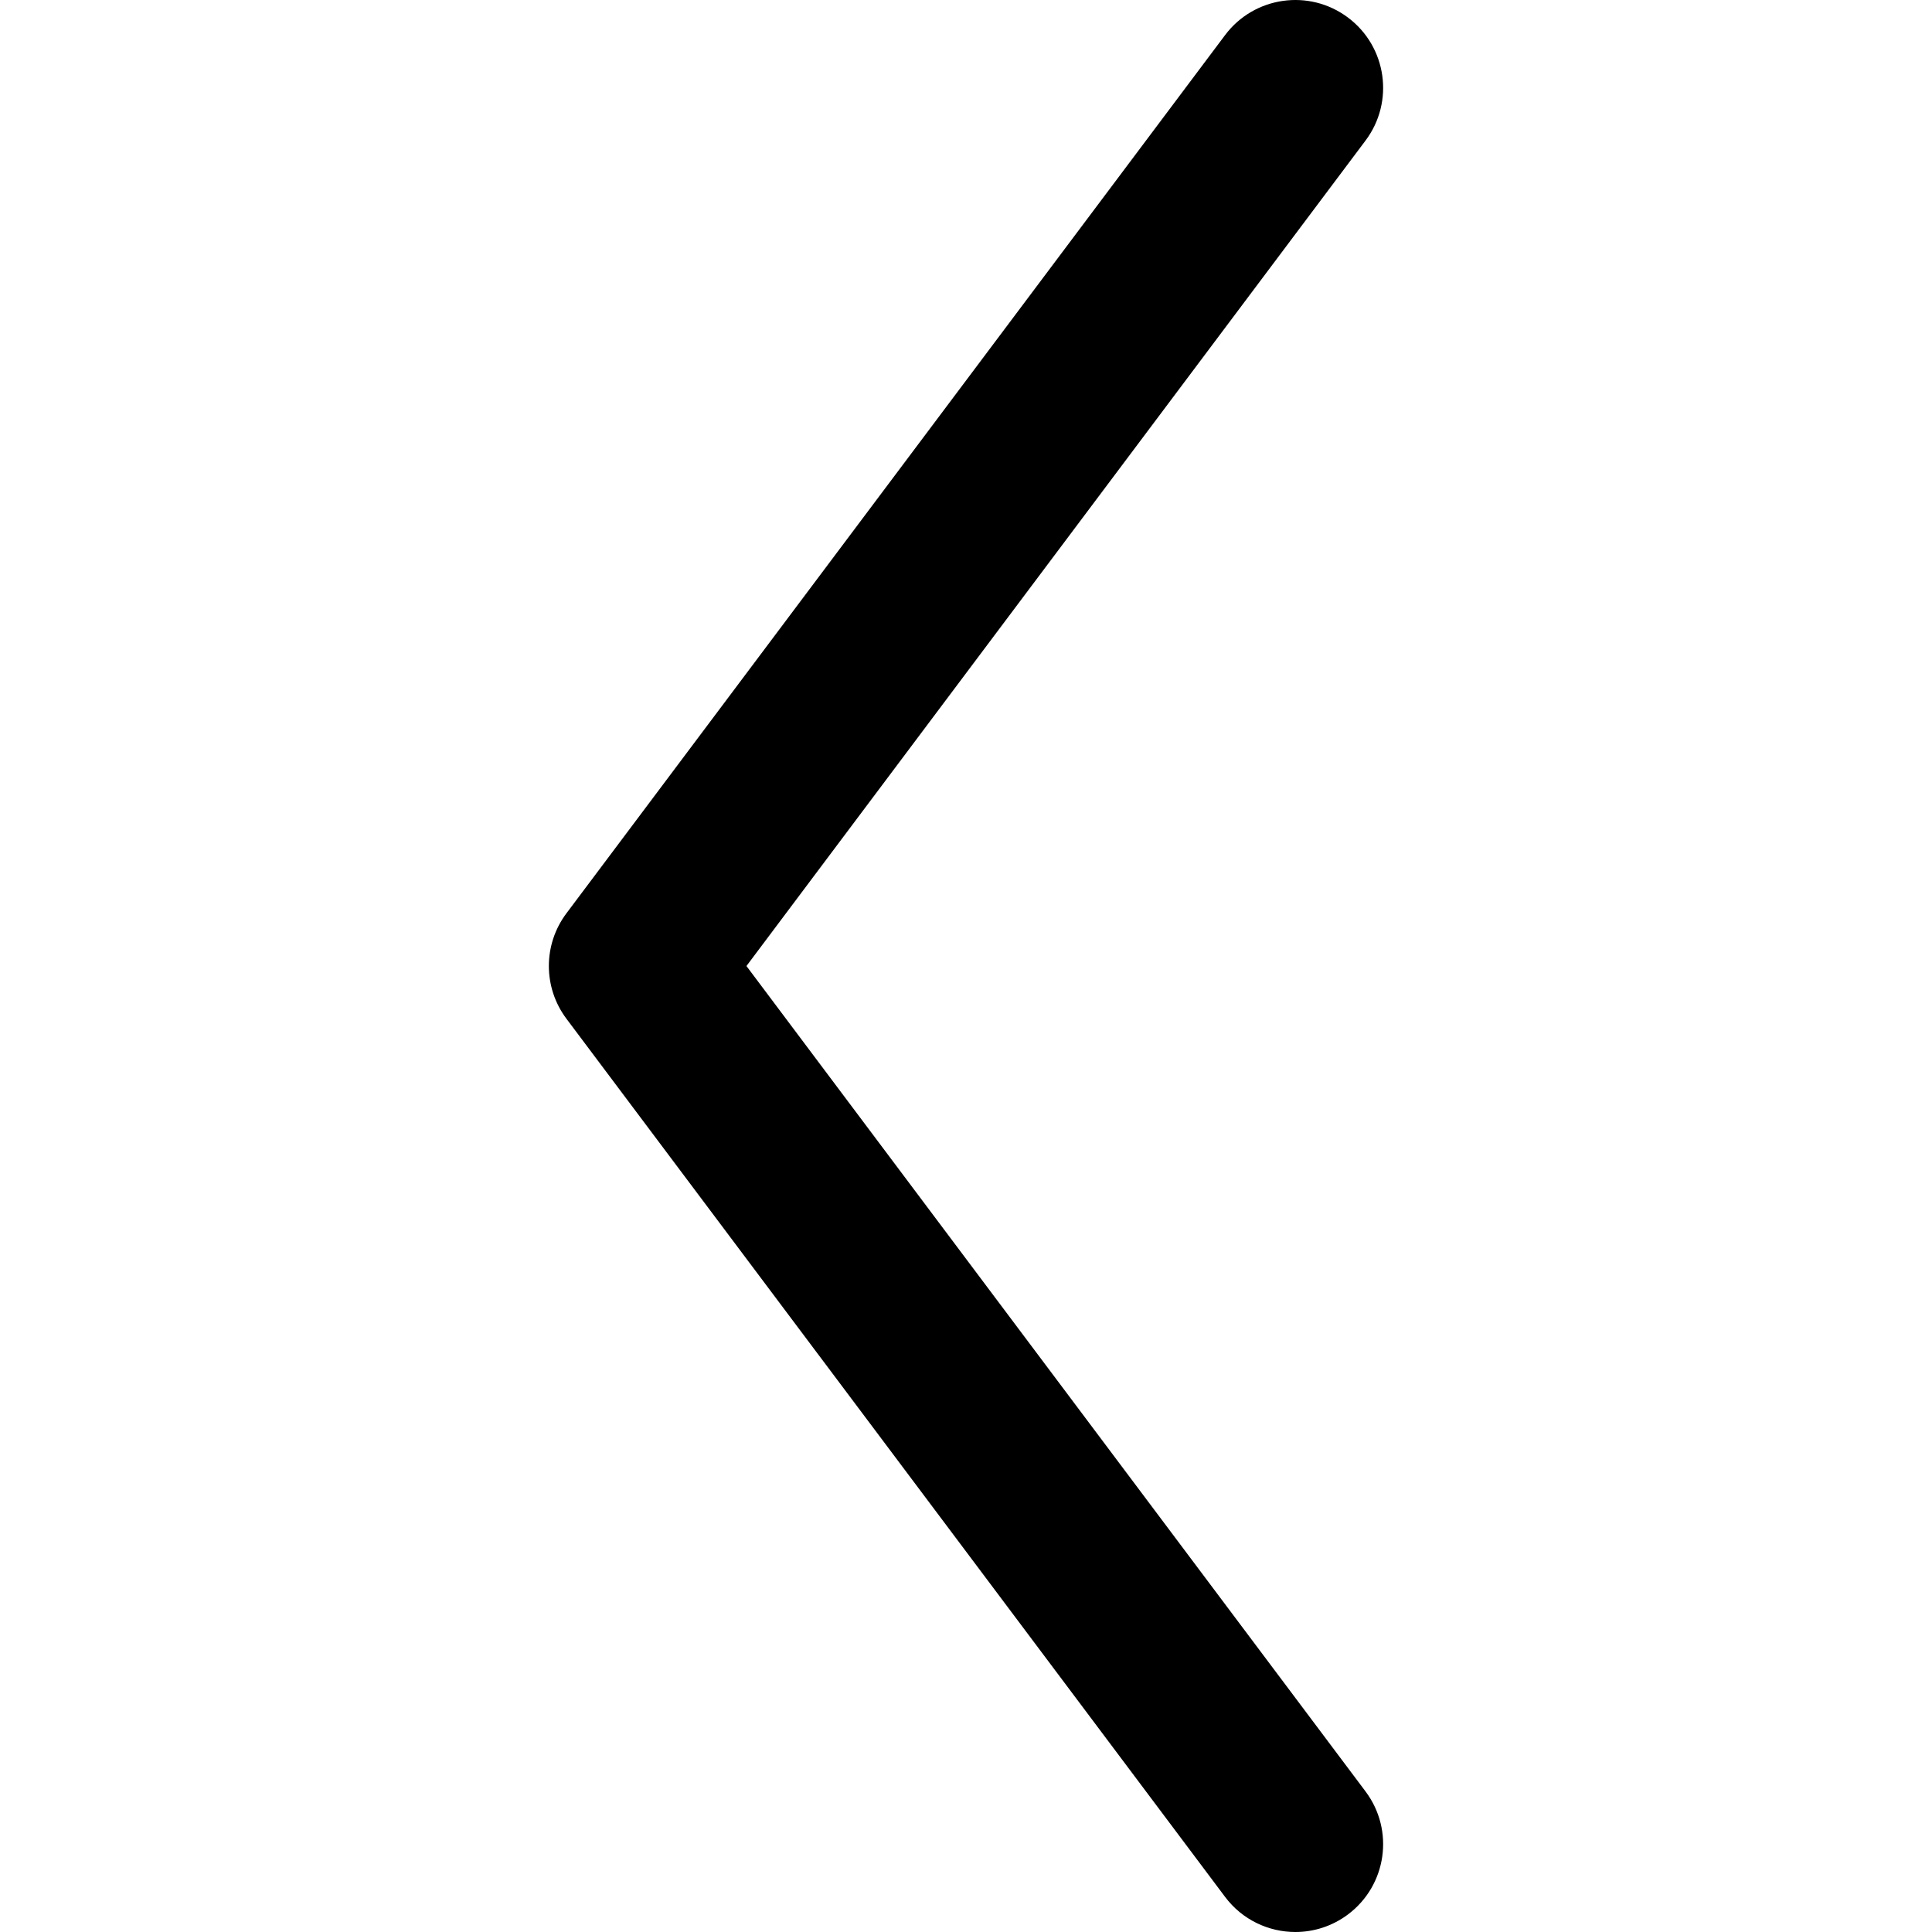
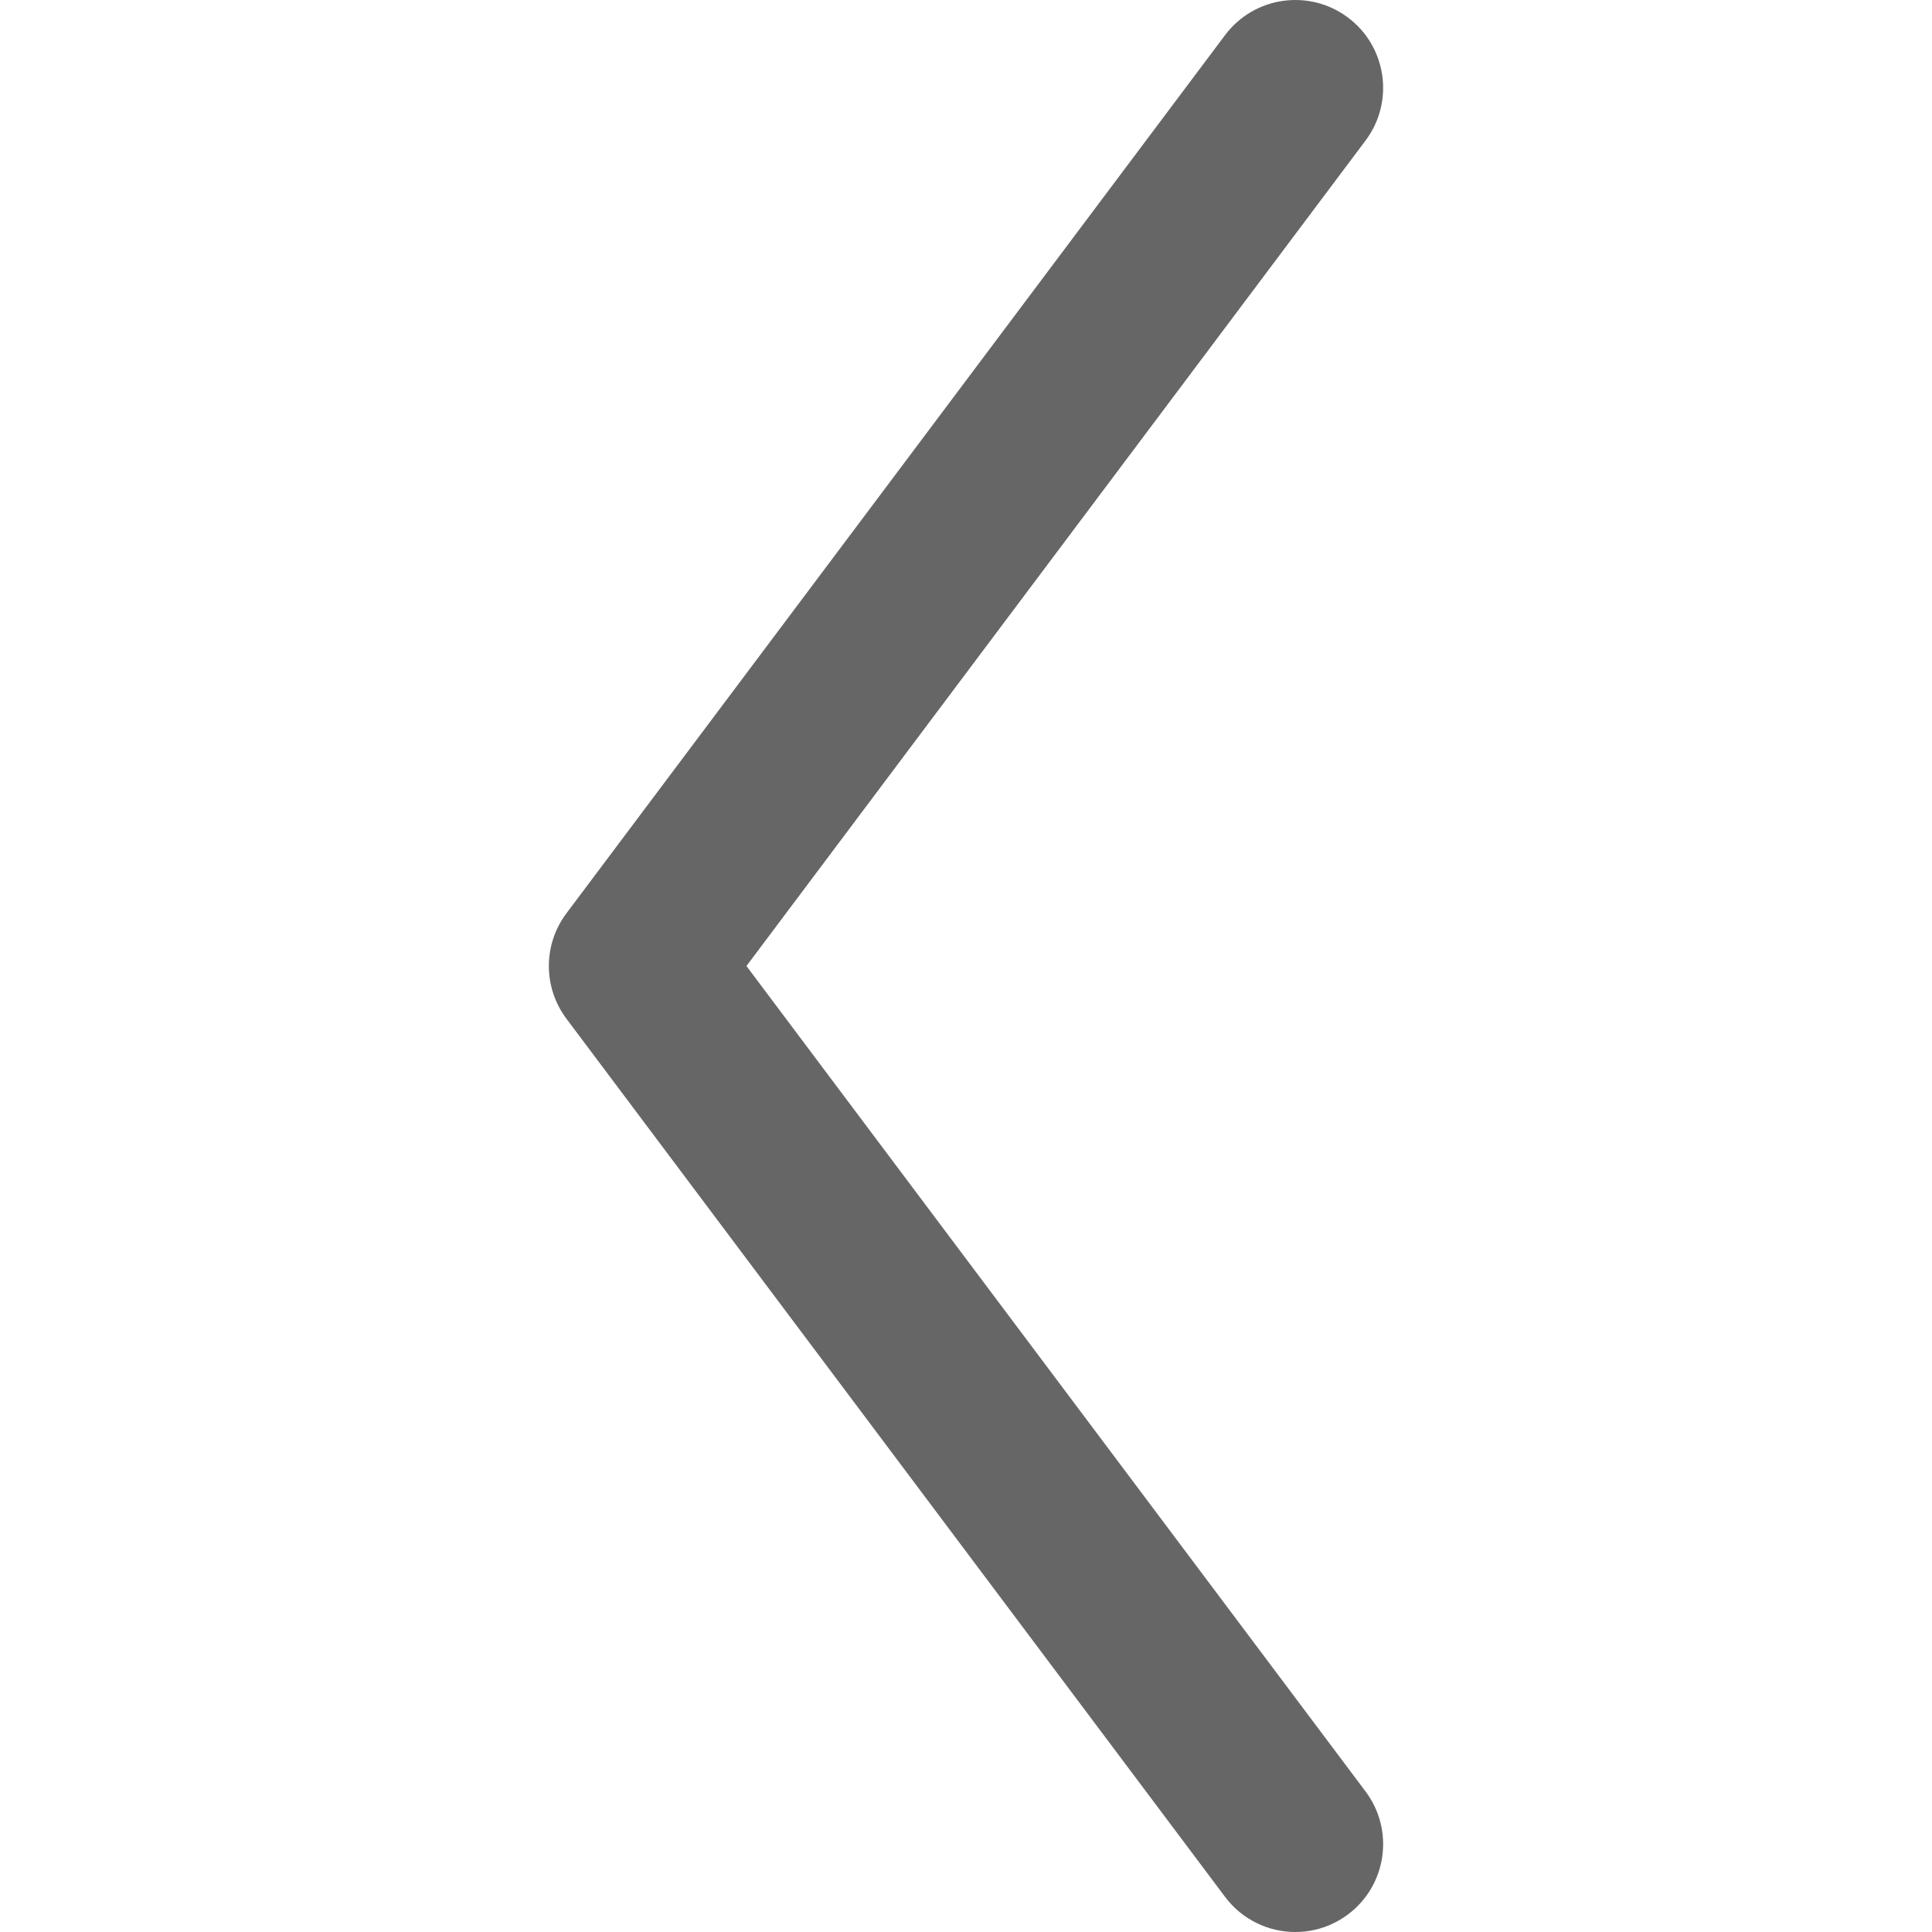
- <svg xmlns="http://www.w3.org/2000/svg" fill="#000000" height="800px" width="800px" version="1.1" id="Layer_1" viewBox="0 0 330.002 330.002" xml:space="preserve">
-   <path id="XMLID_227_" d="M233.25,306.001L127.5,165.005L233.25,24.001c4.971-6.628,3.627-16.03-3-21c-6.627-4.971-16.03-3.626-21,3  L96.75,156.005c-4,5.333-4,12.667,0,18l112.5,149.996c2.947,3.93,7.451,6.001,12.012,6.001c3.131,0,6.29-0.978,8.988-3.001  C236.878,322.03,238.221,312.628,233.25,306.001z" />
+ <svg xmlns="http://www.w3.org/2000/svg" fill="#000000" height="16px" width="16px" version="1.1" id="Layer_1" viewBox="0 0 330.002 330.002" xml:space="preserve">
+   <path id="XMLID_227_" d="M233.25,306.001L127.5,165.005L233.25,24.001c4.971-6.628,3.627-16.03-3-21c-6.627-4.971-16.03-3.626-21,3  L96.75,156.005c-4,5.333-4,12.667,0,18l112.5,149.996c2.947,3.93,7.451,6.001,12.012,6.001c3.131,0,6.29-0.978,8.988-3.001  C236.878,322.03,238.221,312.628,233.25,306.001z" opacity="0.6" />
</svg>
